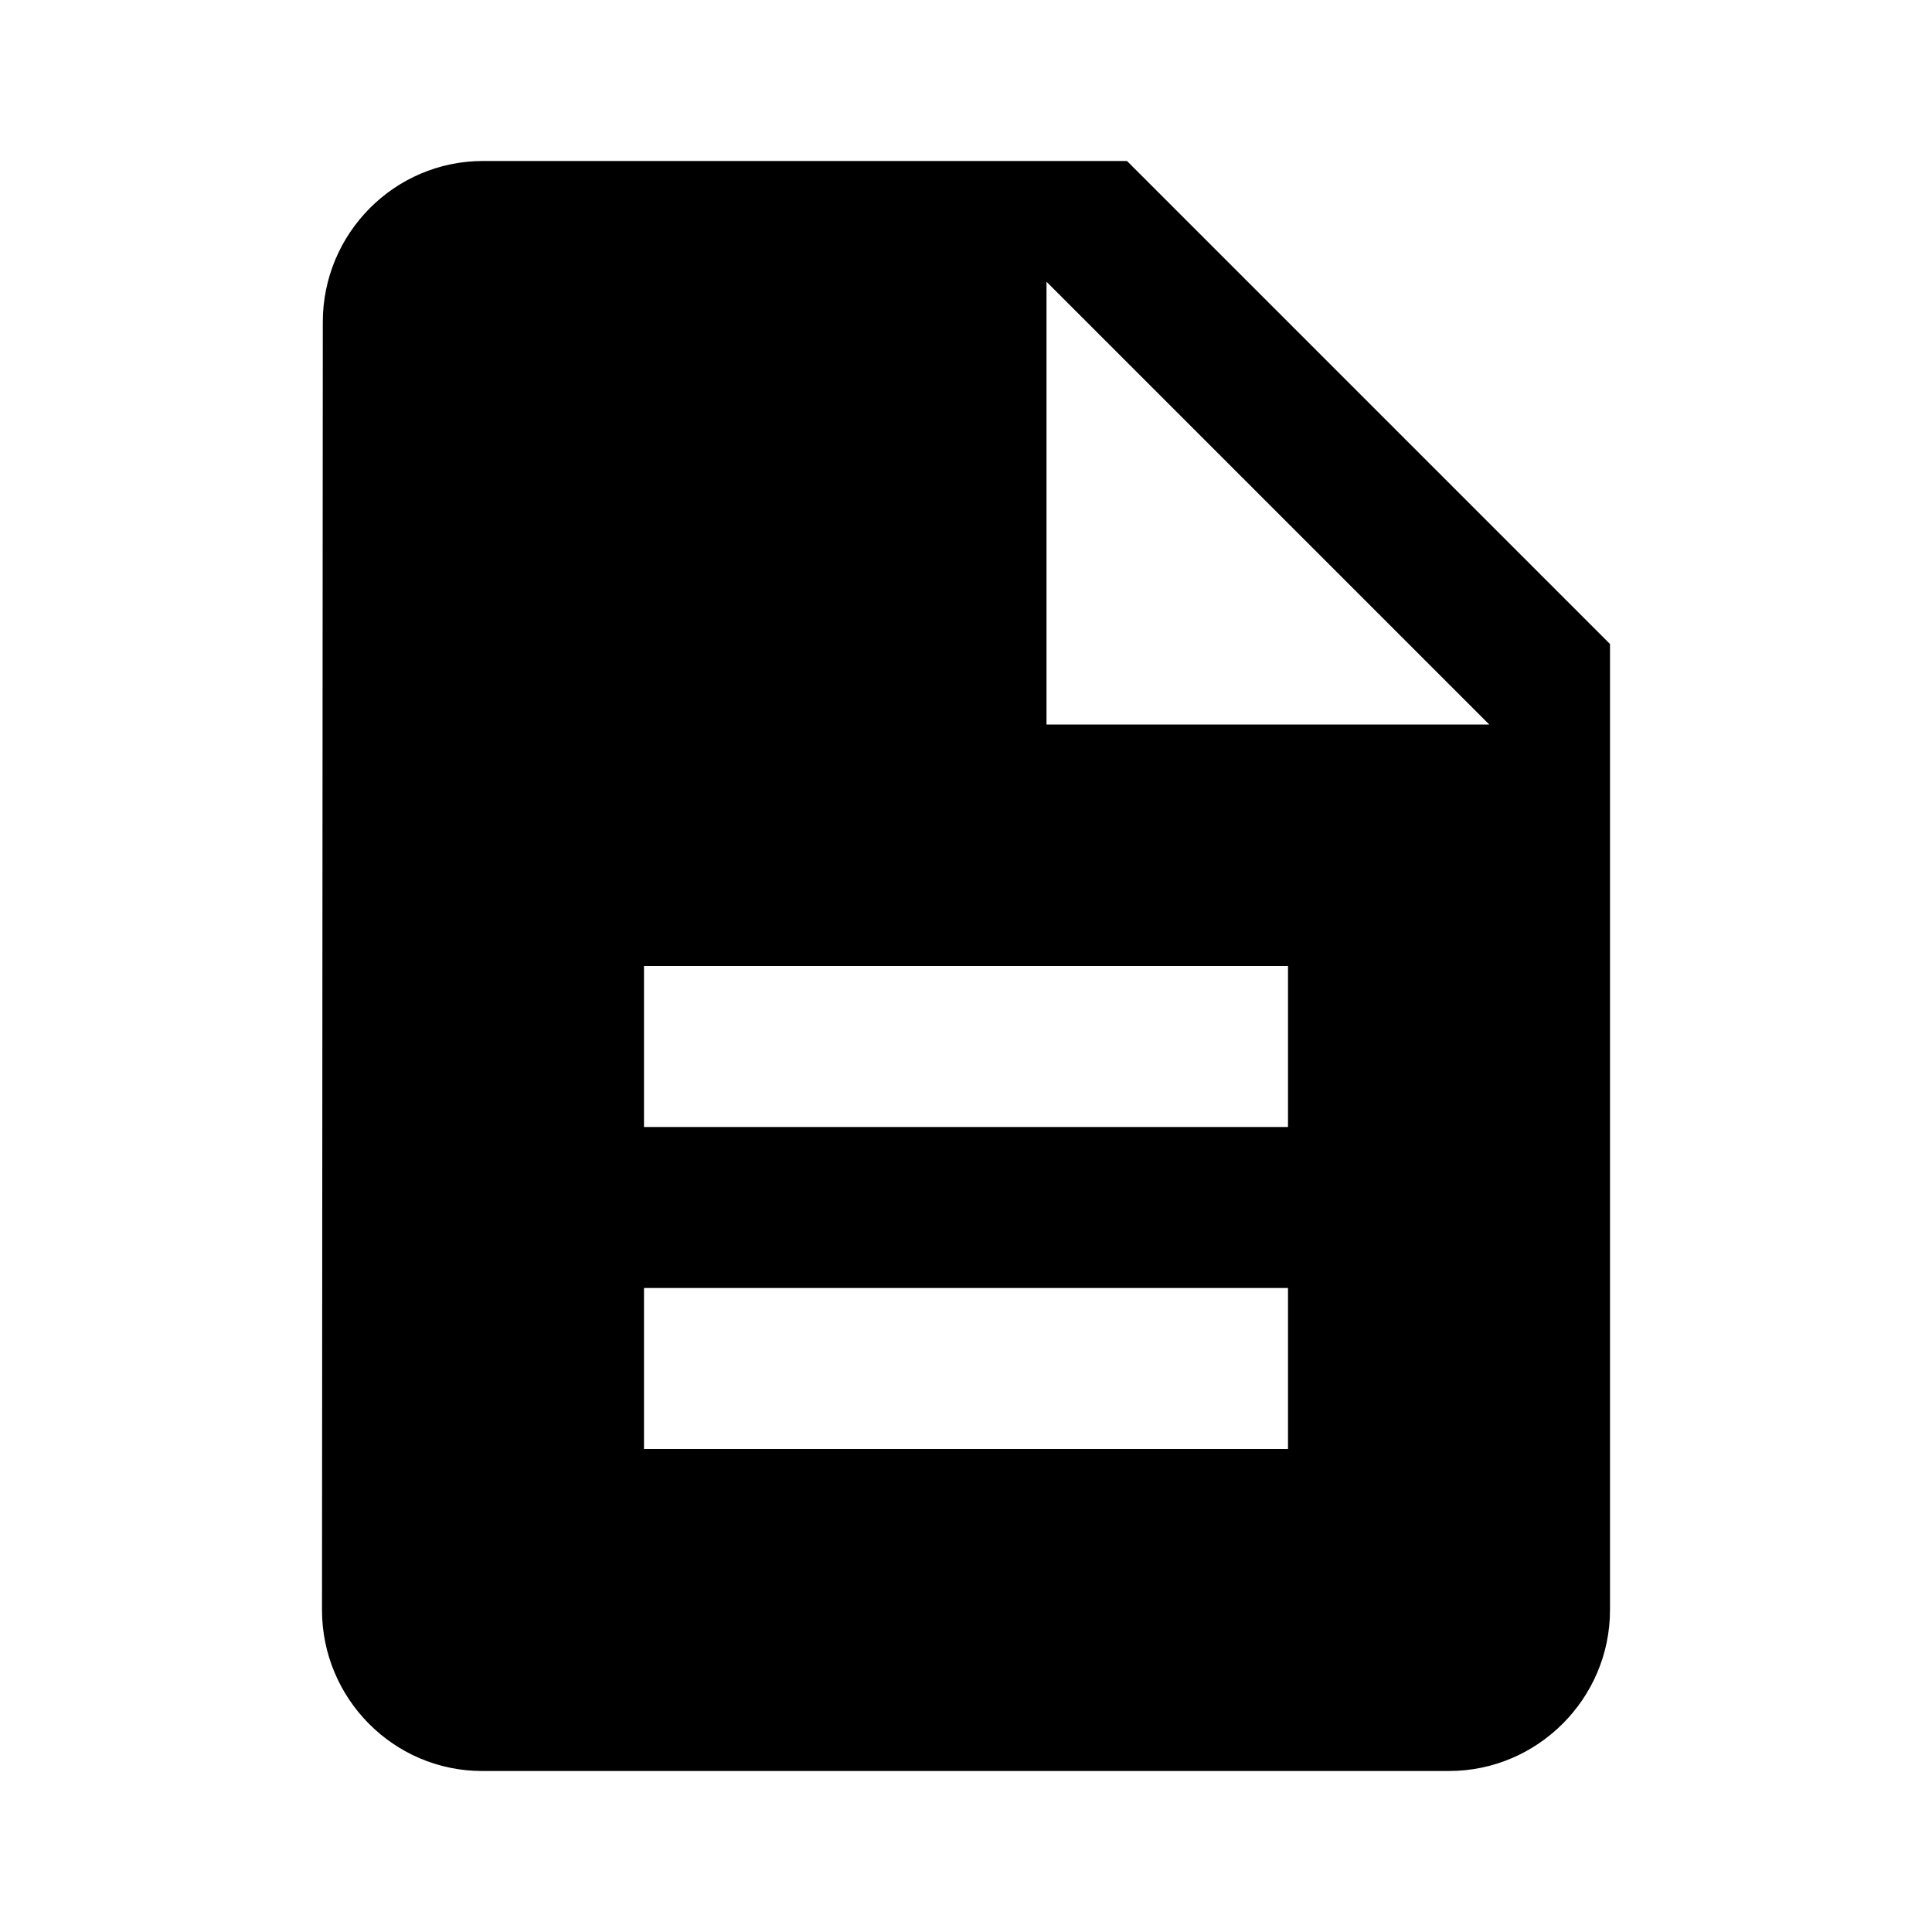
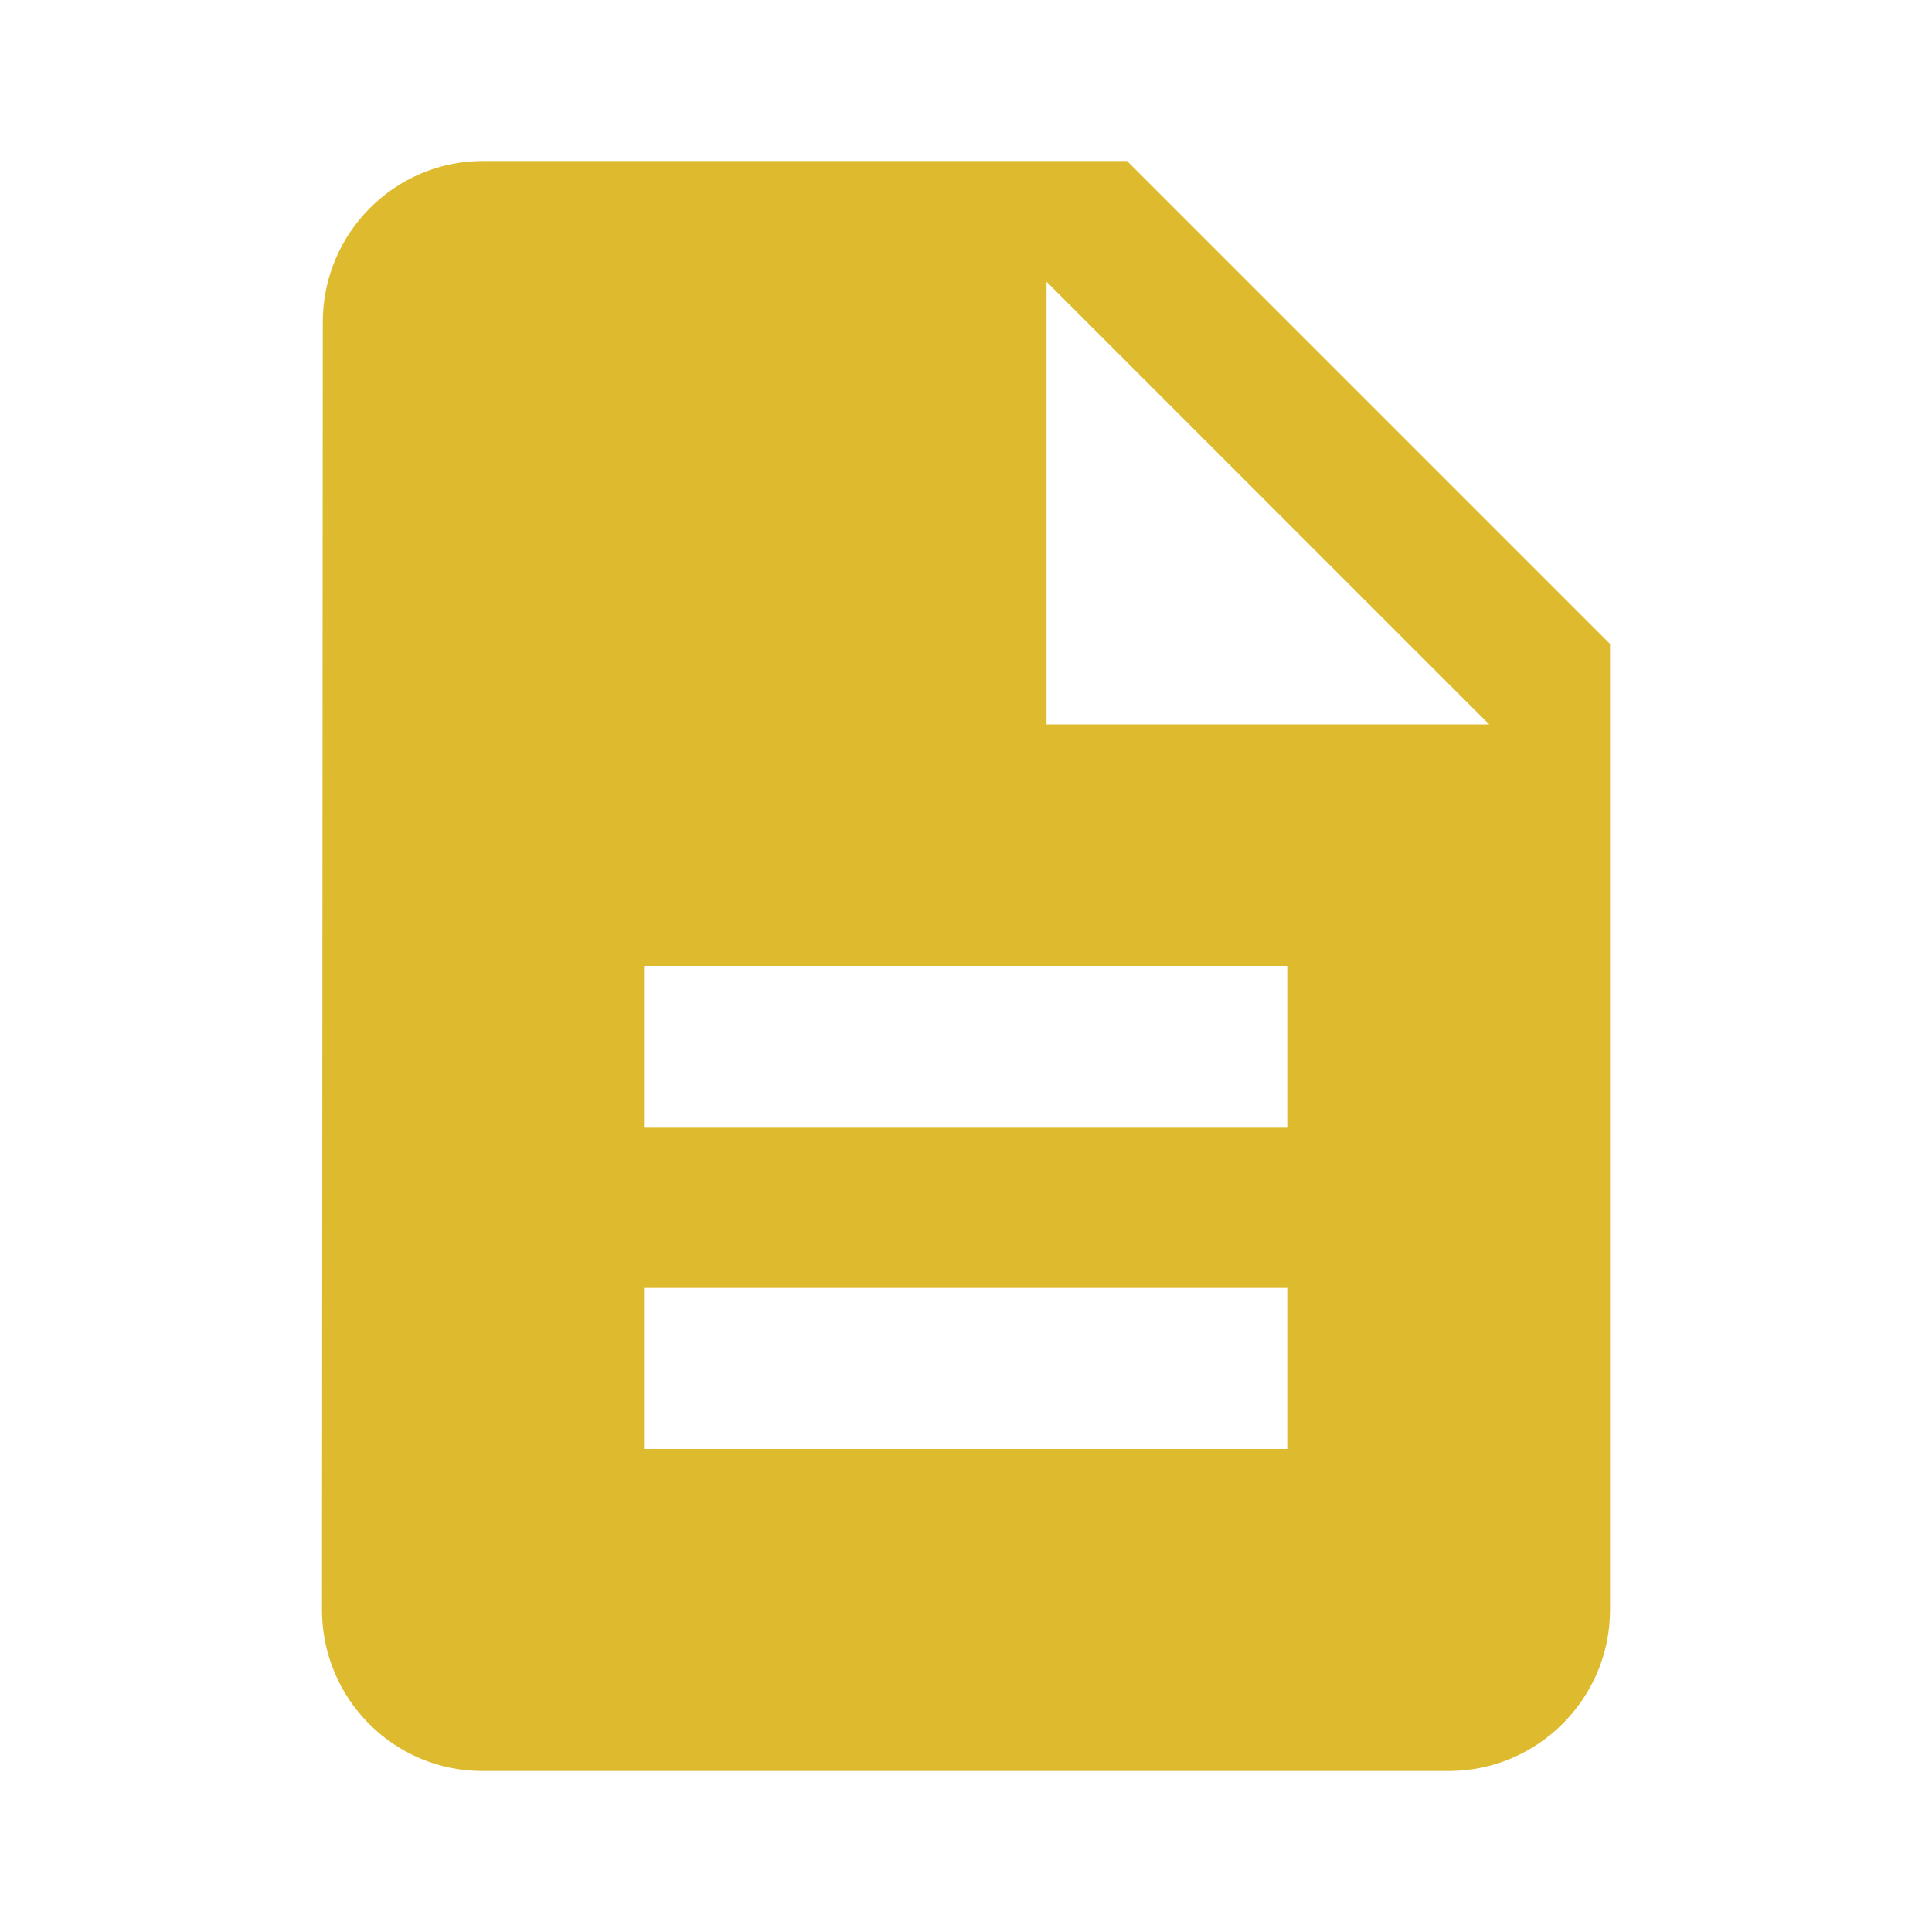
<svg xmlns="http://www.w3.org/2000/svg" width="24" height="24" viewBox="0 0 24 24">
  <path d="M0 0h24v24H0z" fill="none" />
-   <path d="M14 2H6c-1.1 0-1.99.9-1.99 2L4 20c0 1.1.89 2 1.99 2H18c1.1 0 2-.9 2-2V8l-6-6zm2 16H8v-2h8v2zm0-4H8v-2h8v2zm-3-5V3.5L18.5 9H13z" />
+   <path fill="#deba2e" d="M14 2H6c-1.1 0-1.99.9-1.99 2L4 20c0 1.1.89 2 1.99 2H18c1.1 0 2-.9 2-2V8l-6-6zm2 16H8v-2h8v2zm0-4H8v-2h8v2zm-3-5V3.5L18.5 9H13z" />
</svg>
